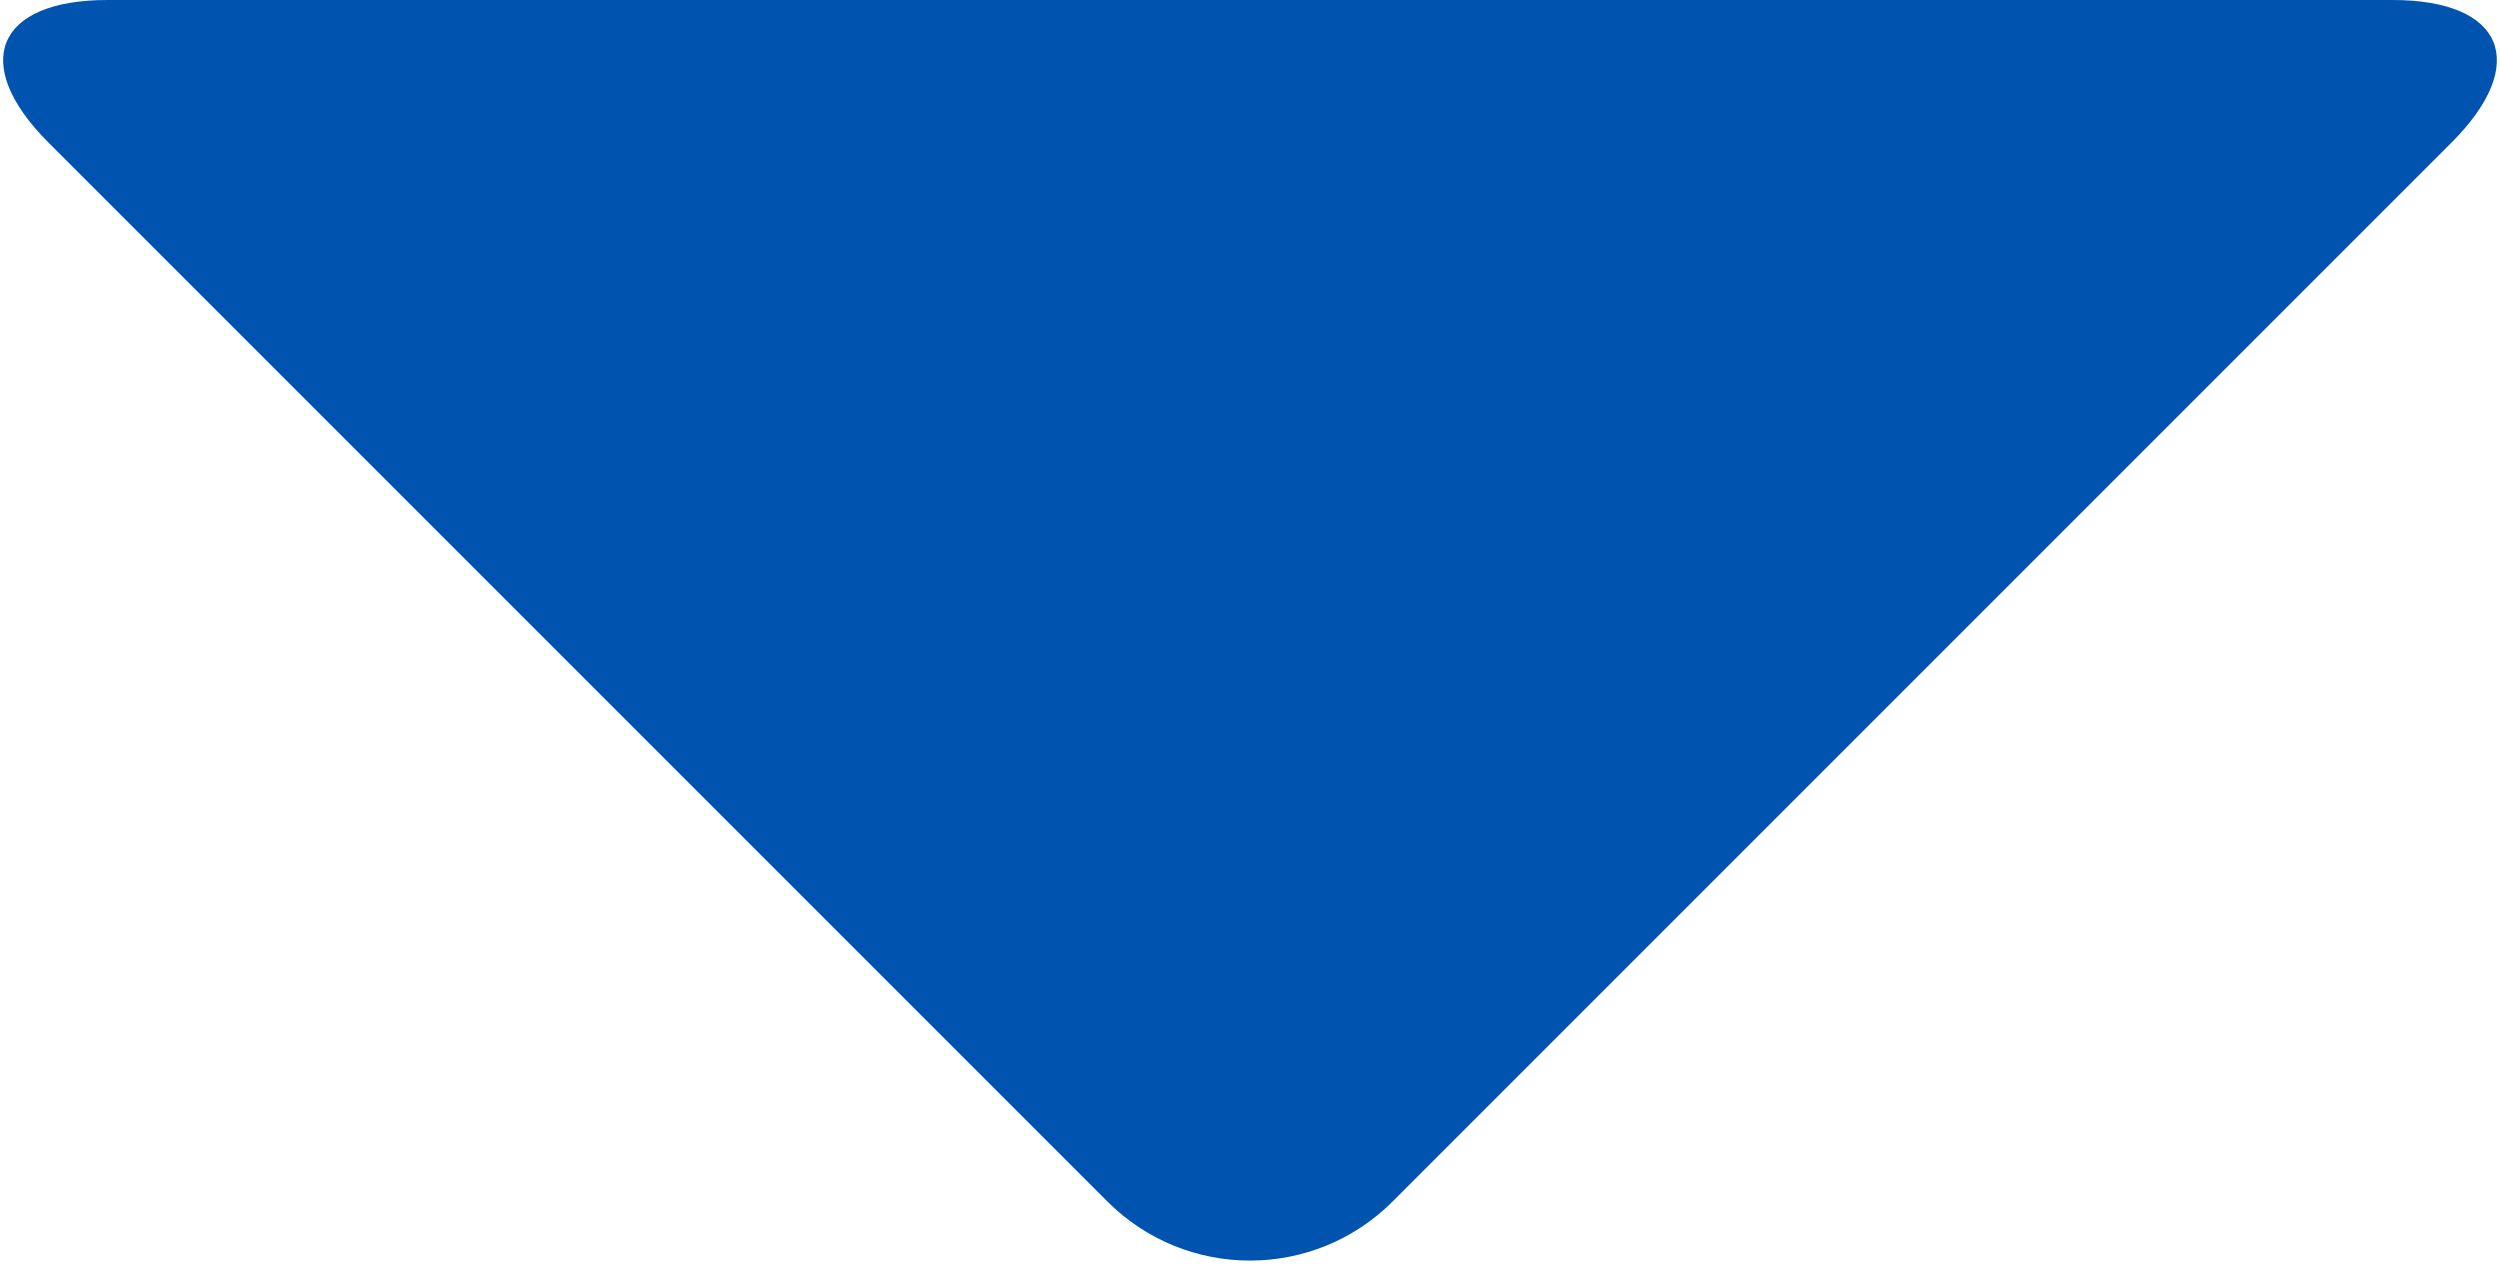
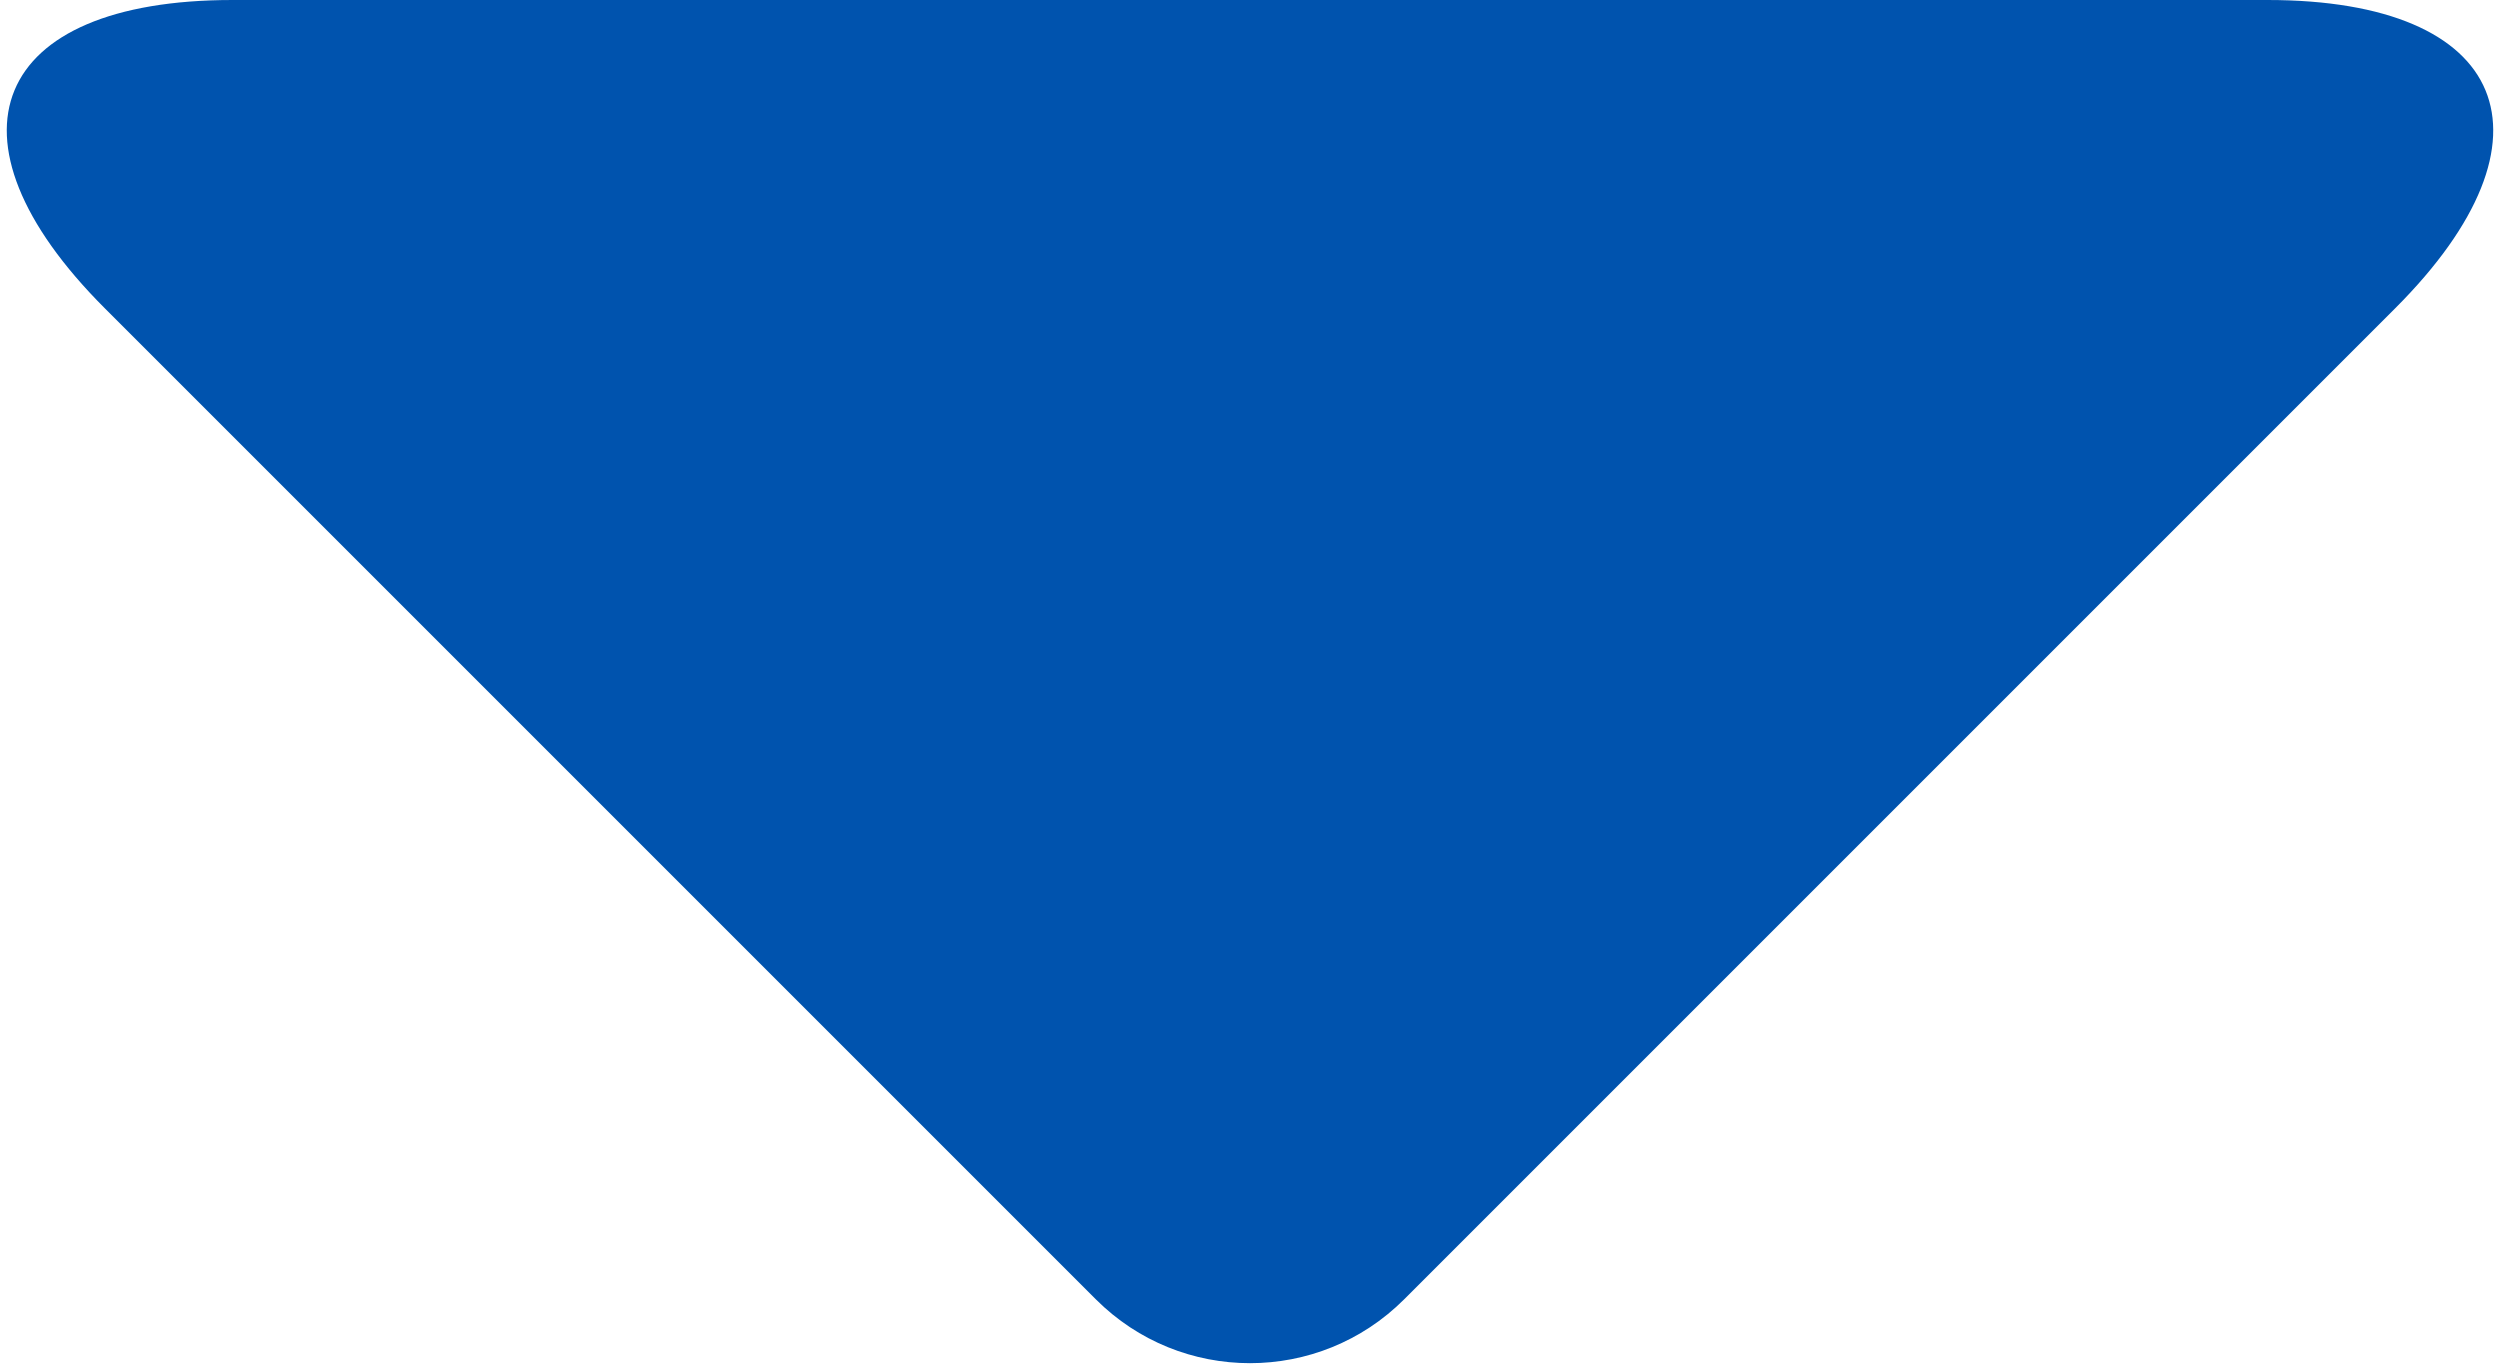
- <svg xmlns="http://www.w3.org/2000/svg" width="186px" height="94px" viewBox="0 0 186 94" version="1.1">
+ <svg xmlns="http://www.w3.org/2000/svg" width="172px" height="94px" viewBox="0 0 172 94" version="1.1">
  <defs />
  <g id="Page-1" stroke="none" stroke-width="1" fill="none" fill-rule="evenodd">
-     <path d="M82.393,10.607 C88.251,4.749 97.748,4.748 103.607,10.607 L182.393,89.393 C188.251,95.251 186.288,100 178.008,100 L7.992,100 C-0.288,100 -2.252,95.252 3.607,89.393 L82.393,10.607 Z" id="low-triangle" fill="#0053AE" transform="translate(93, 50) scale(-1, -1) translate(-93, -50) " />
+     <path d="M75.393,10.607 C81.251,4.749 90.748,4.748 96.607,10.607 L164.793,78.793 C176.505,90.505 172.567,100 156.004,100 L15.996,100 C-0.57,100 -4.502,90.502 7.207,78.793 L75.393,10.607 Z" id="low-triangle" fill="#0053AE" transform="translate(86, 50) scale(-1, -1) translate(-86, -50) " />
  </g>
</svg>
